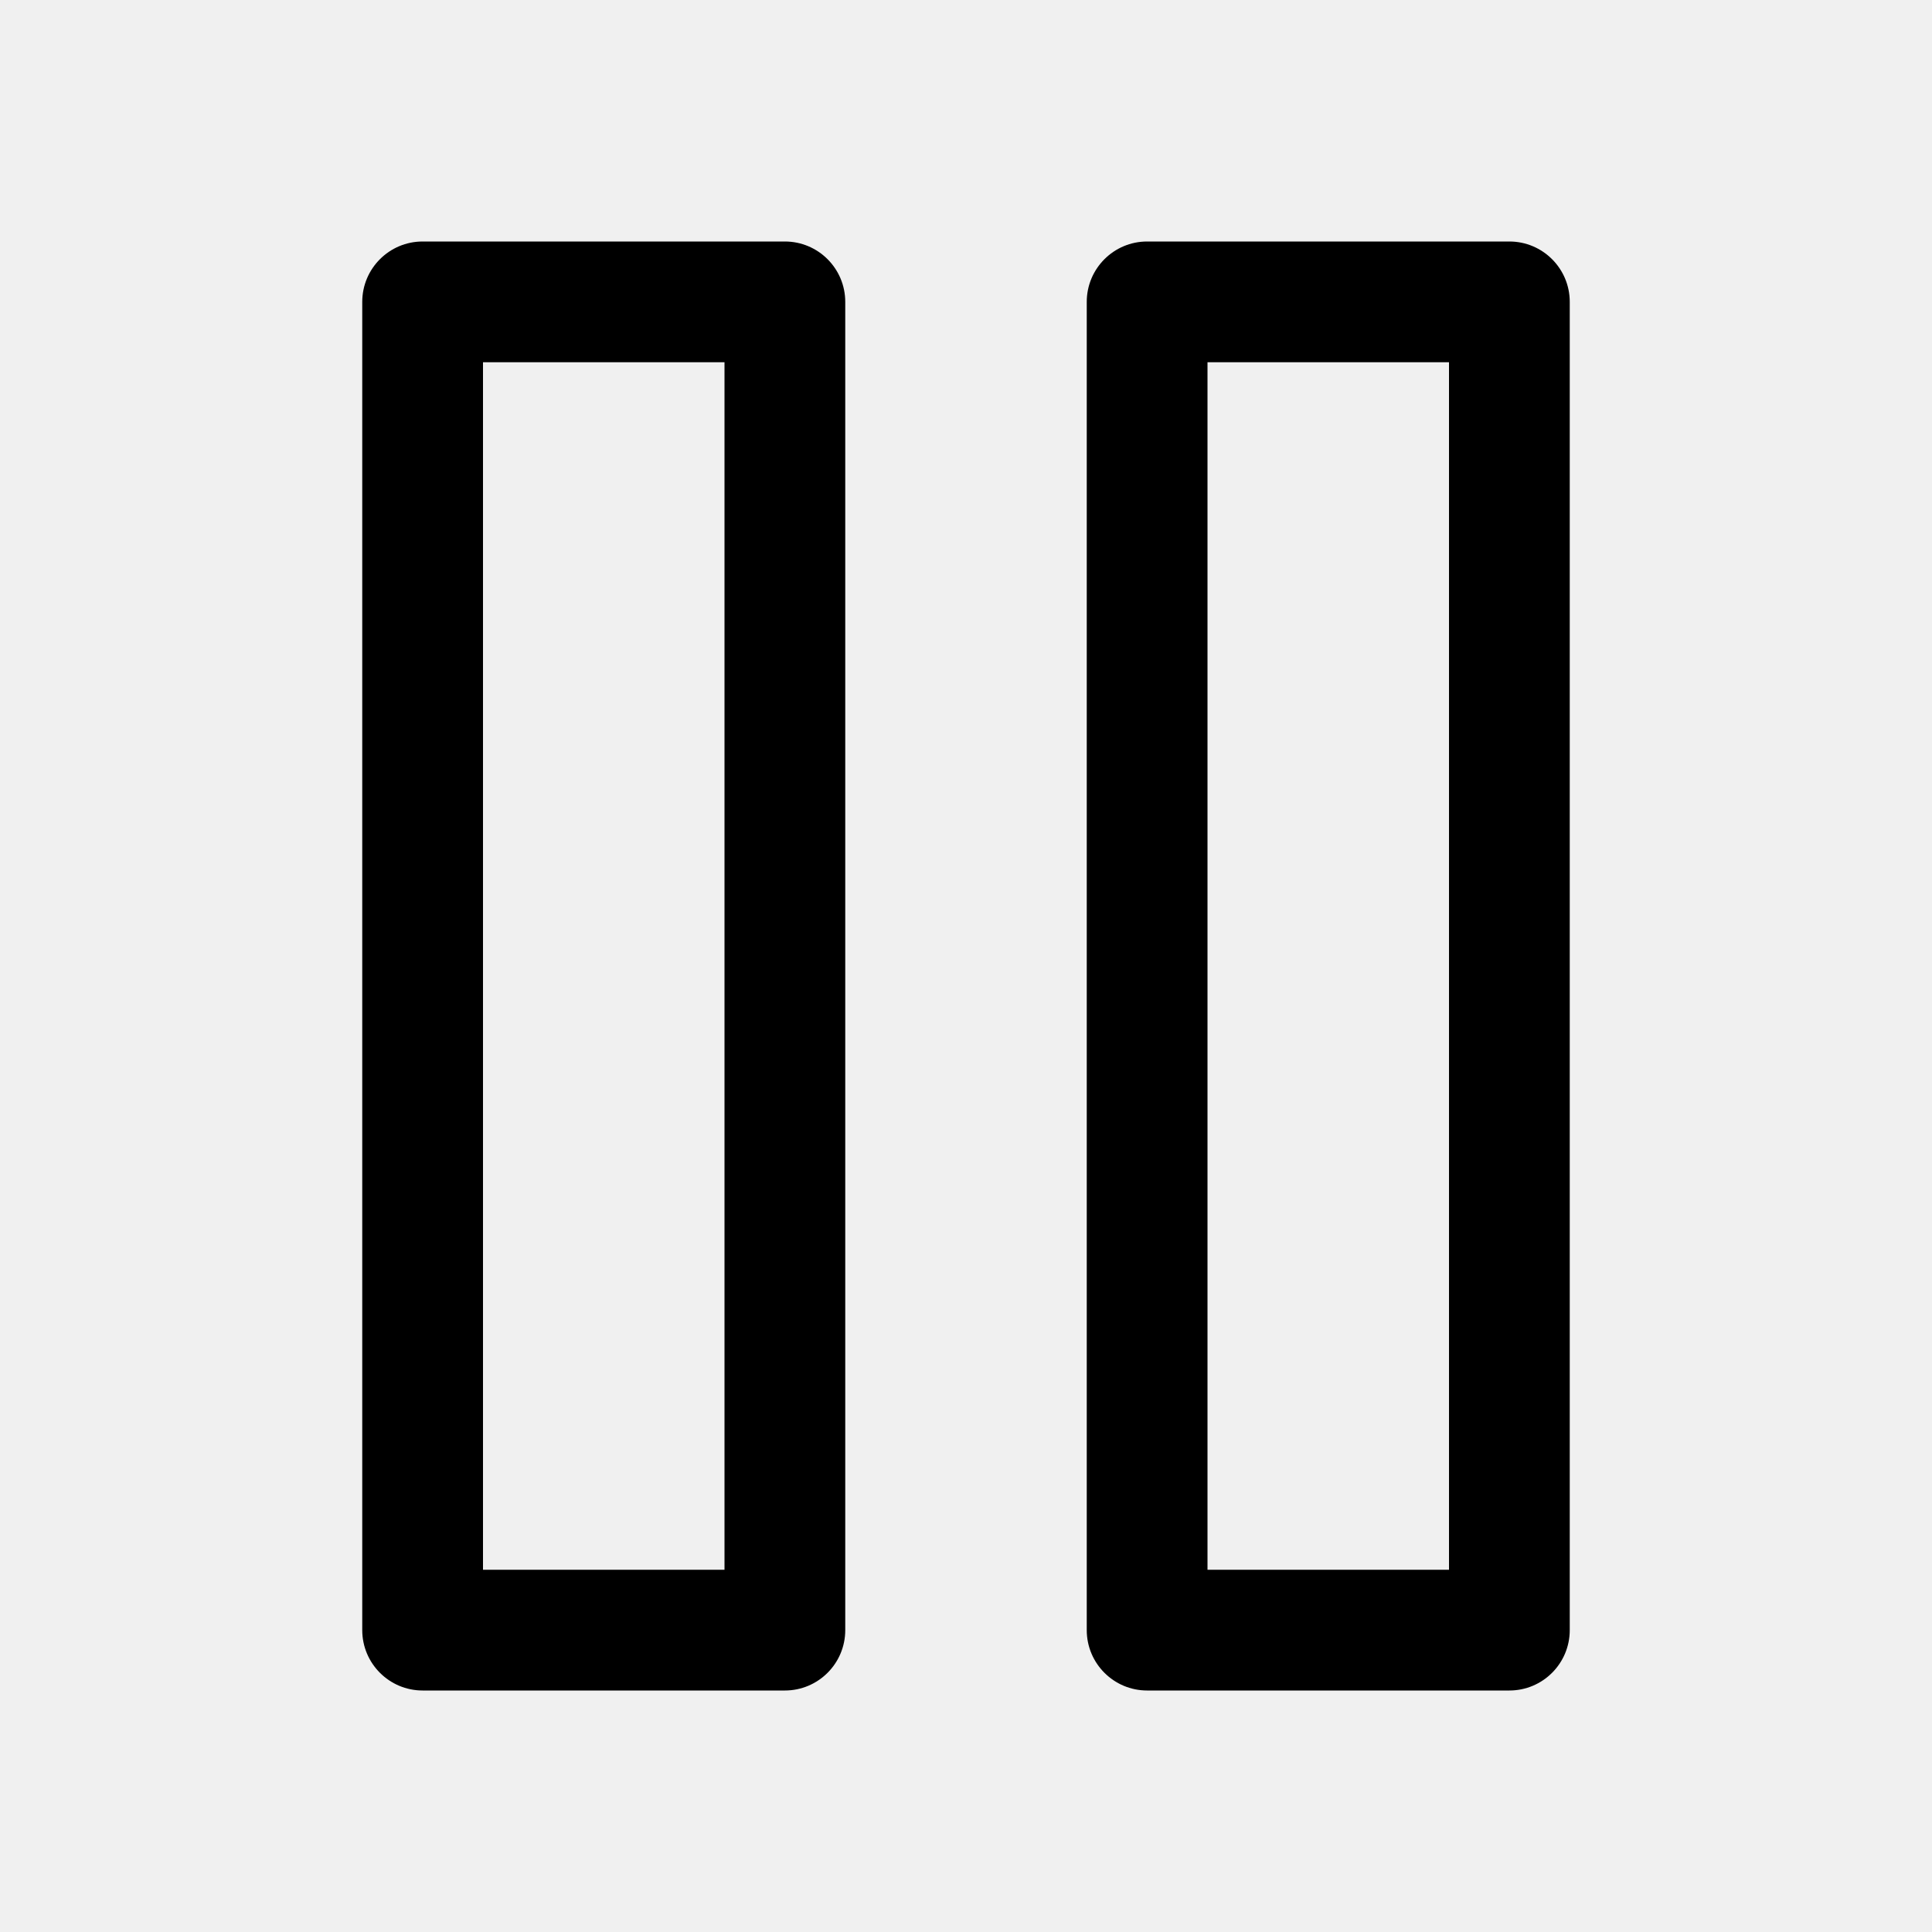
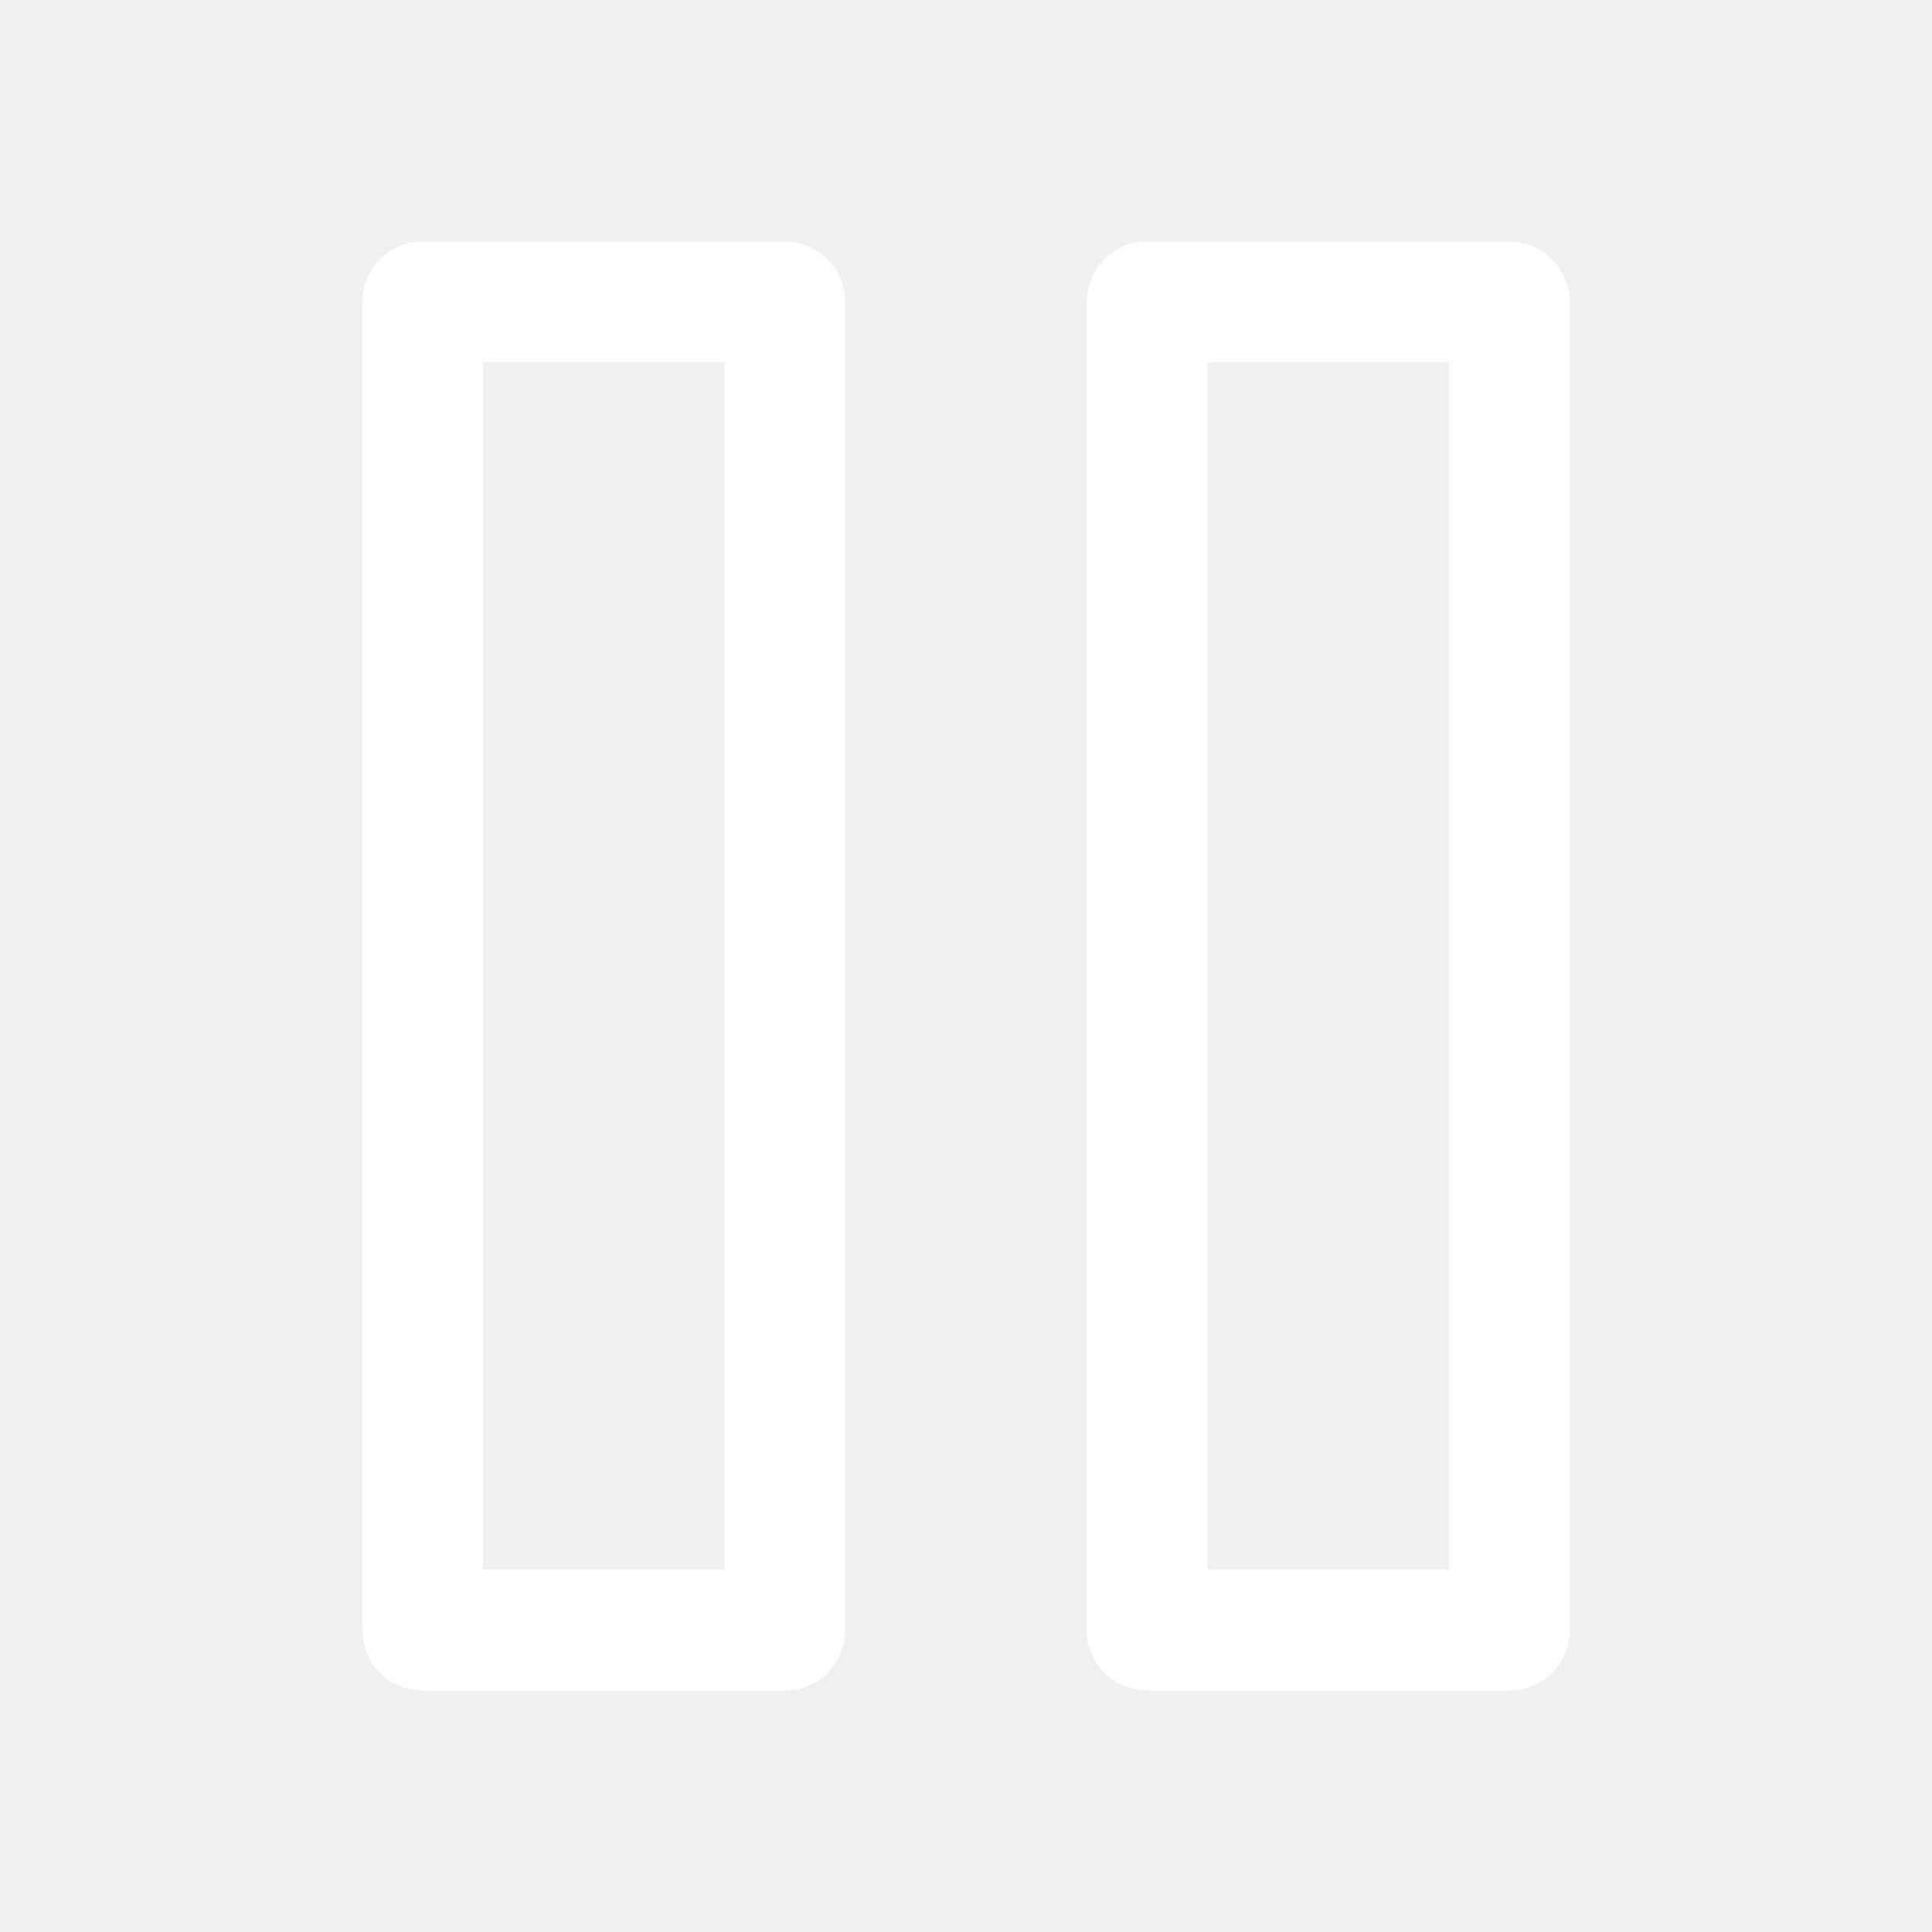
<svg xmlns="http://www.w3.org/2000/svg" version="1.1" id="Layer_1" x="0px" y="0px" viewBox="0 0 32 32" style="enable-background:new 0 0 32 32;" xml:space="preserve">
  <style type="text/css">
	.st0{clip-path:url(#SVGID_2_);}
	.st1{clip-path:url(#SVGID_4_);}
</style>
  <g>
    <g>
-       <path d="M13,28H7c-0.552,0-1-0.448-1-1V5c0-0.552,0.448-1,1-1h6c0.552,0,1,0.448,1,1v22    C14,27.552,13.552,28,13,28z M8,26h4V6H8V26z" />
+       <path fill="white" d="M13,28H7c-0.552,0-1-0.448-1-1V5c0-0.552,0.448-1,1-1h6c0.552,0,1,0.448,1,1v22    C14,27.552,13.552,28,13,28z M8,26h4V6H8V26z" />
    </g>
    <g>
-       <path d="M25,28h-6c-0.552,0-1-0.448-1-1V5c0-0.552,0.448-1,1-1h6c0.552,0,1,0.448,1,1v22    C26,27.552,25.552,28,25,28z M20,26h4V6h-4V26z" />
+       <path fill="white" d="M25,28h-6c-0.552,0-1-0.448-1-1V5c0-0.552,0.448-1,1-1h6c0.552,0,1,0.448,1,1v22    C26,27.552,25.552,28,25,28z M20,26h4V6h-4V26z" />
    </g>
  </g>
</svg>
